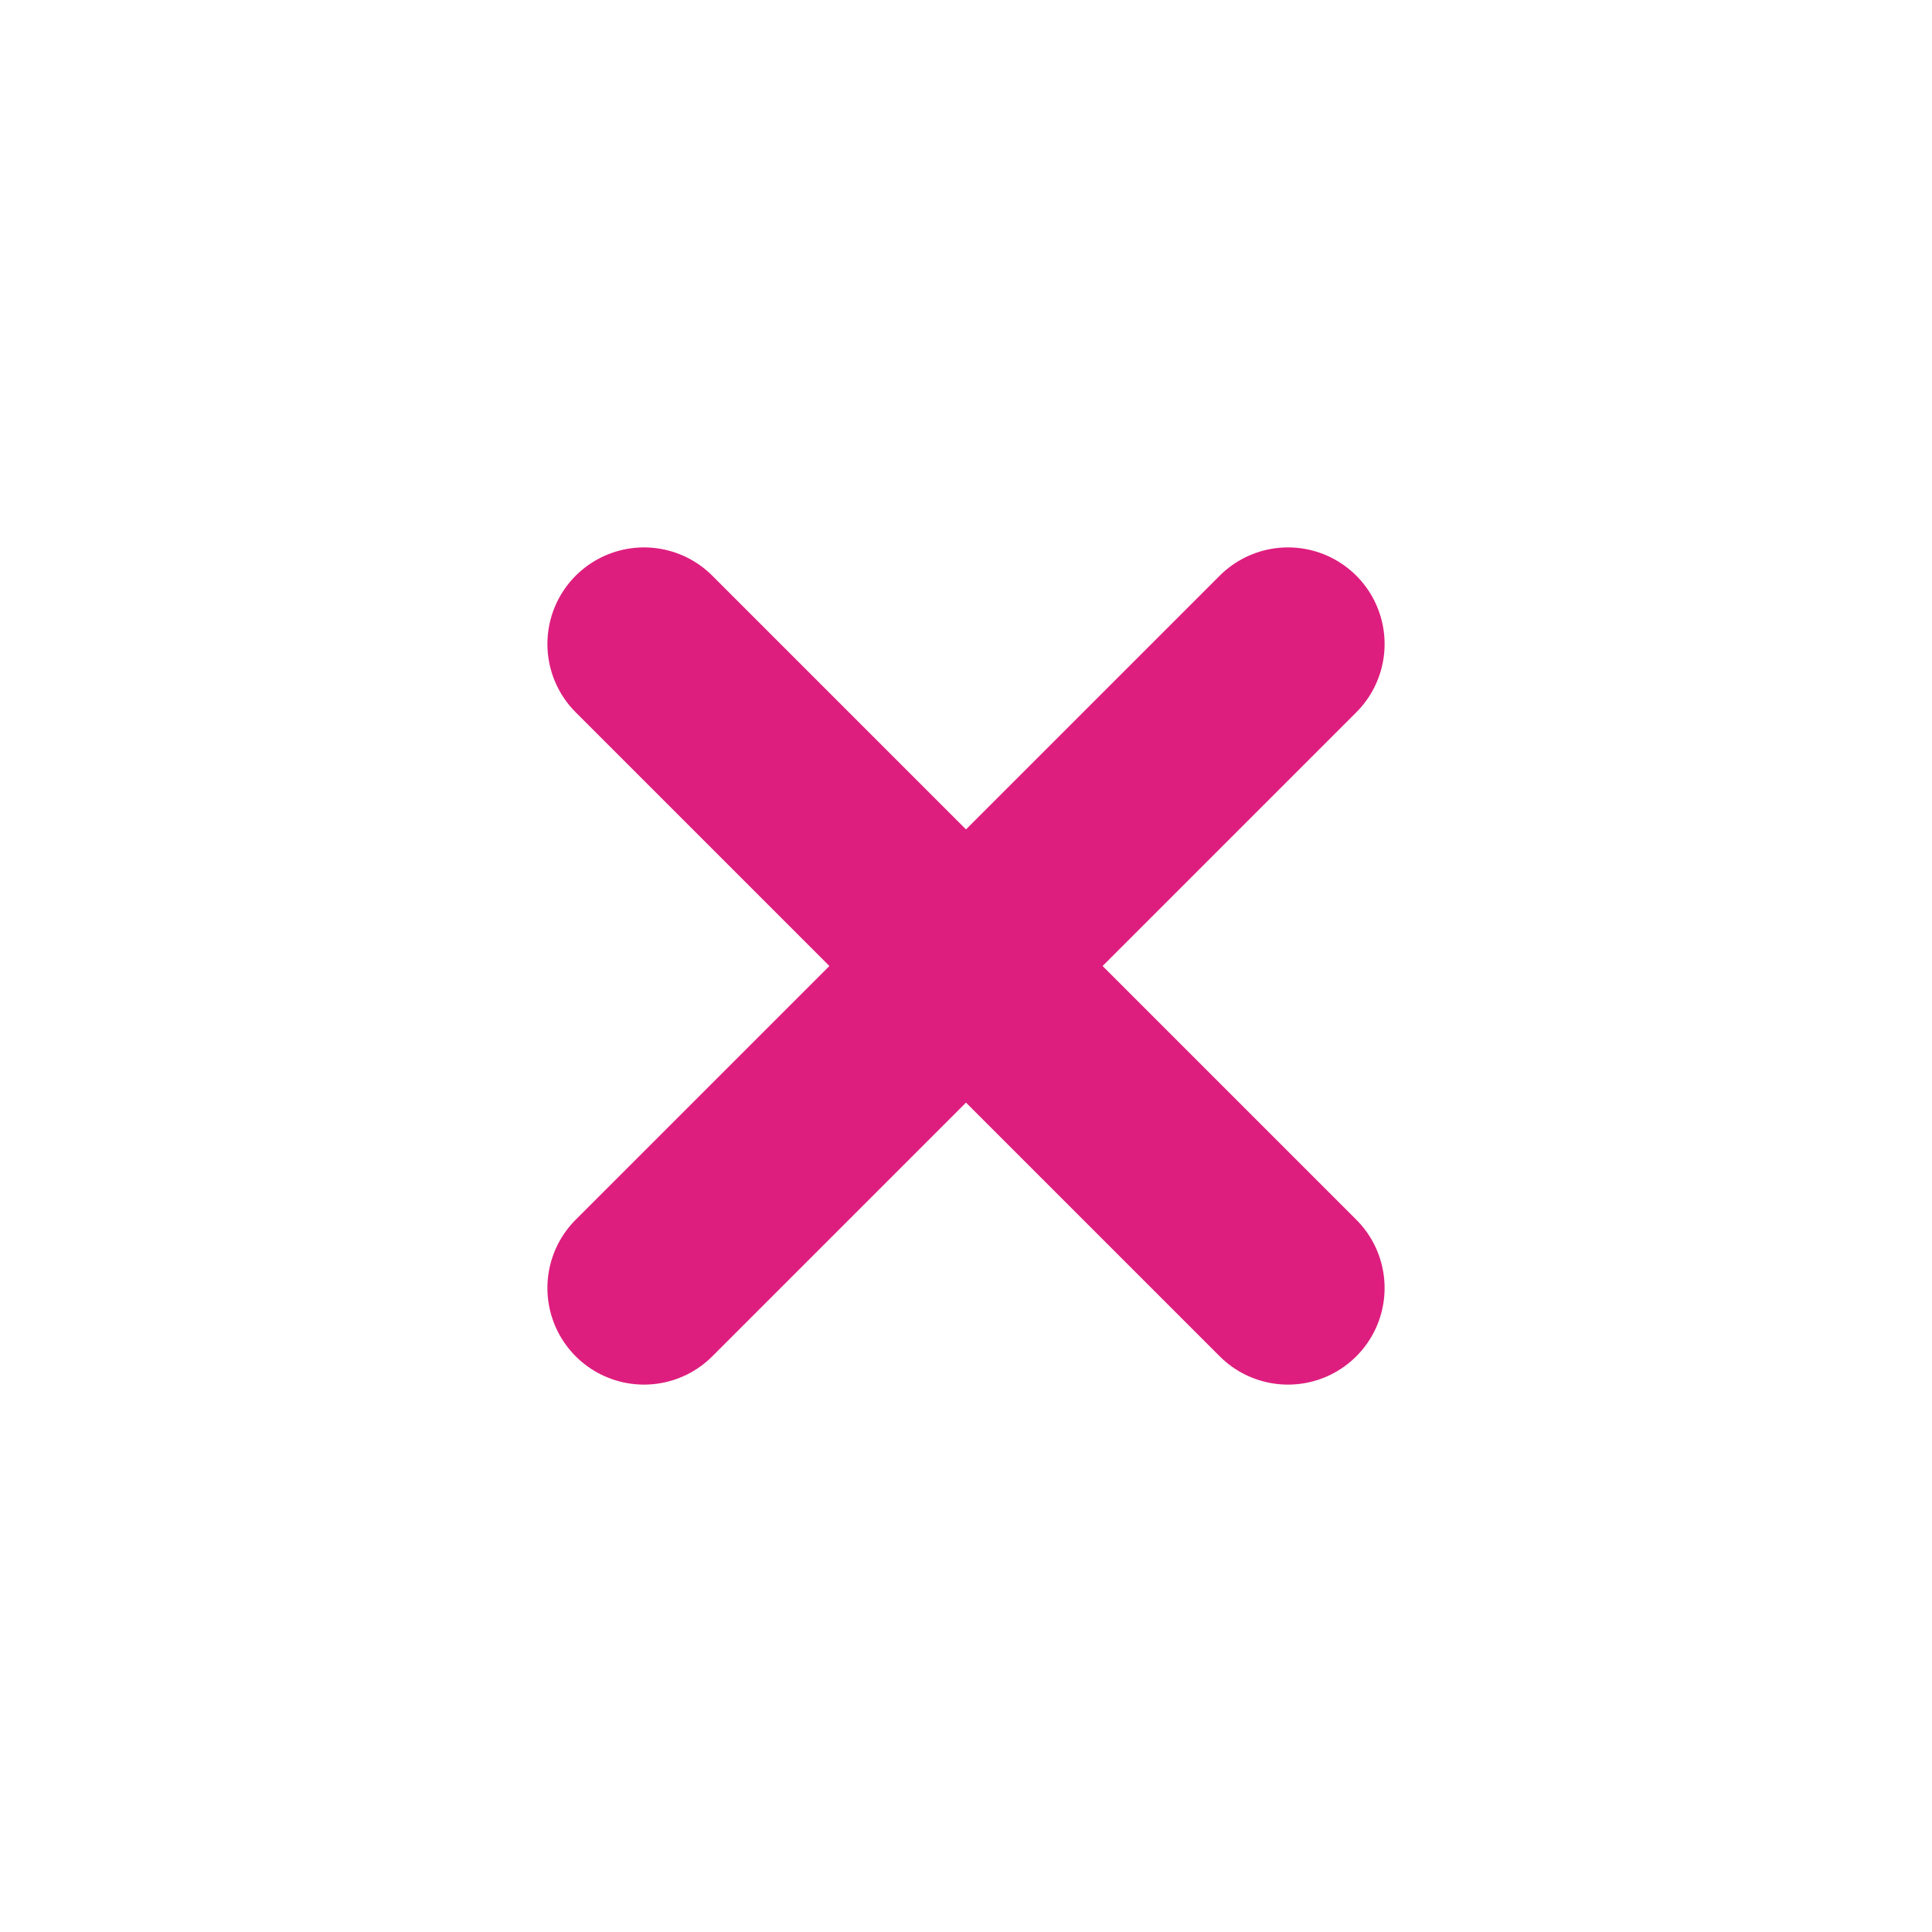
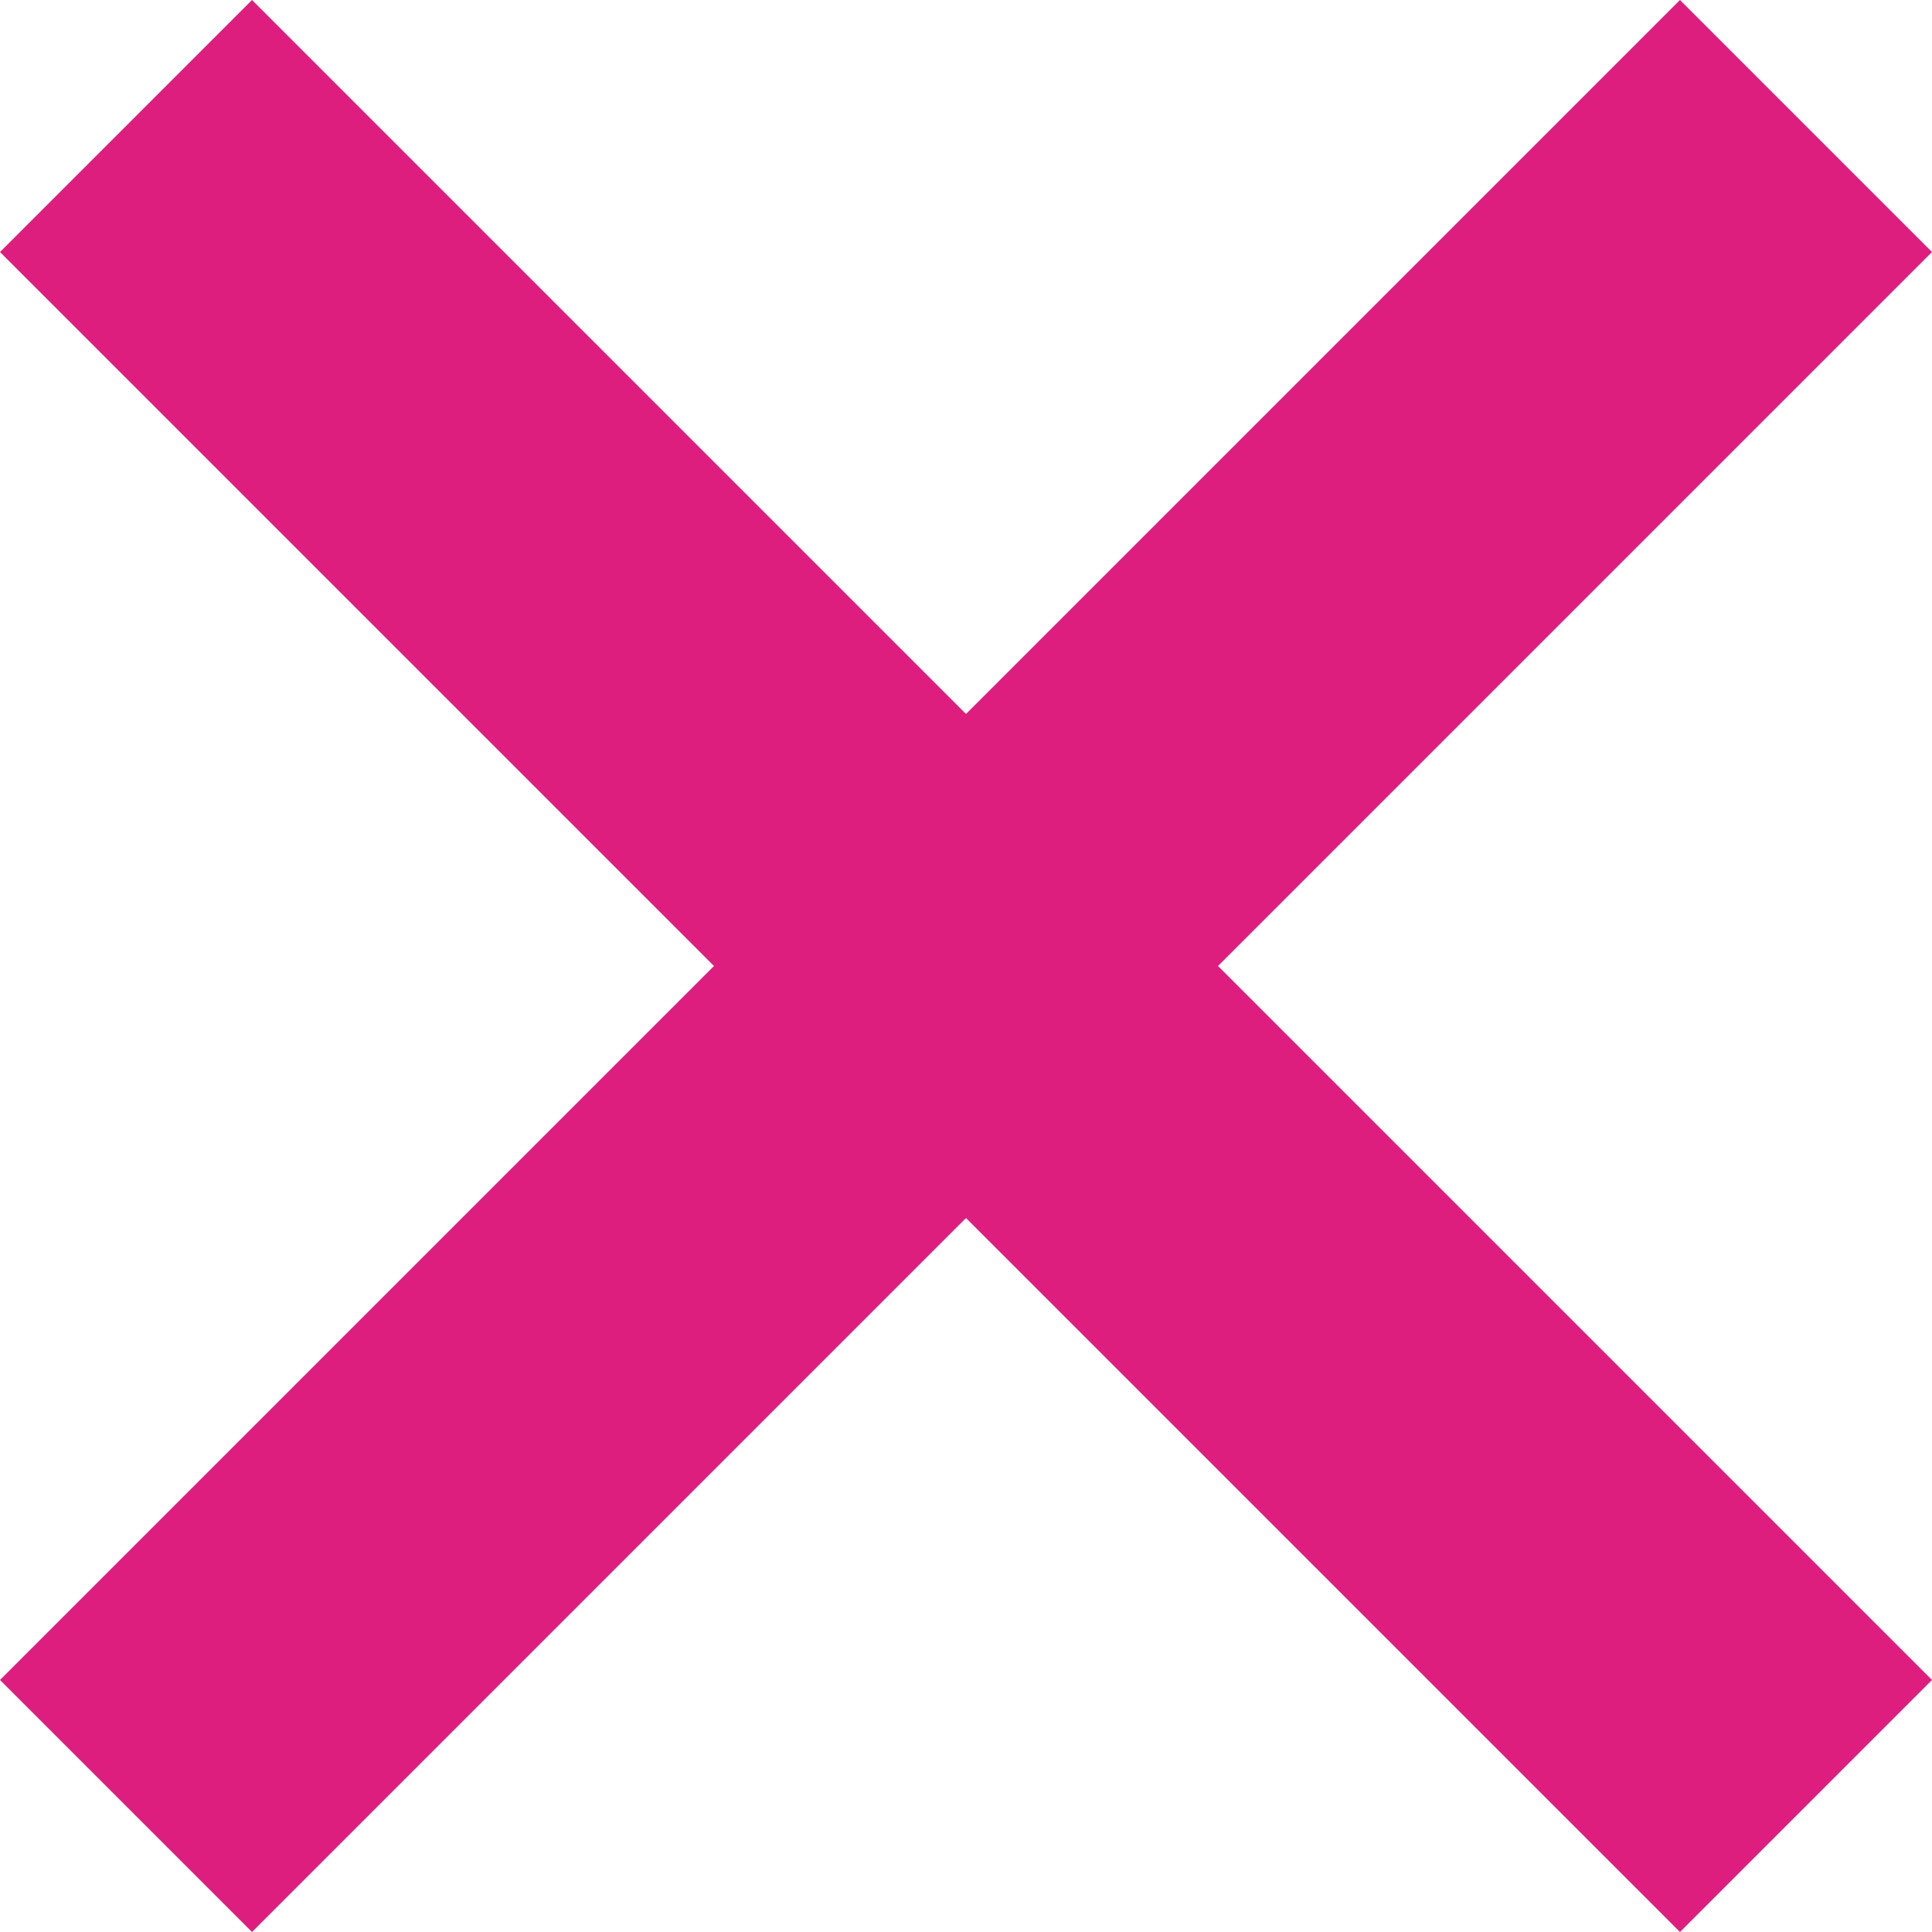
- <svg xmlns="http://www.w3.org/2000/svg" width="18" height="18" viewBox="0 0 18 18" fill="none">
-   <path d="M12 6L6 12" stroke="#DE1E7E" stroke-width="1.8" stroke-miterlimit="10" stroke-linecap="round" />
-   <path d="M6 6L12 12" stroke="#DE1E7E" stroke-width="1.8" stroke-miterlimit="10" stroke-linecap="round" />
+ <svg xmlns="http://www.w3.org/2000/svg" width="20px" height="20px" viewBox="0 0 20 20" version="1.1">
+   <g id="Icons" stroke="none" stroke-width="1" fill="none" fill-rule="evenodd">
+     <g id="Close" fill="#DE1E7E">
+       <polygon id="icon-close" points="12.609 10 20 17.391 17.391 20 10 12.609 2.609 20 0 17.391 7.391 10 0 2.609 2.609 0 10 7.391 17.391 0 20 2.609" />
+     </g>
+   </g>
</svg>
